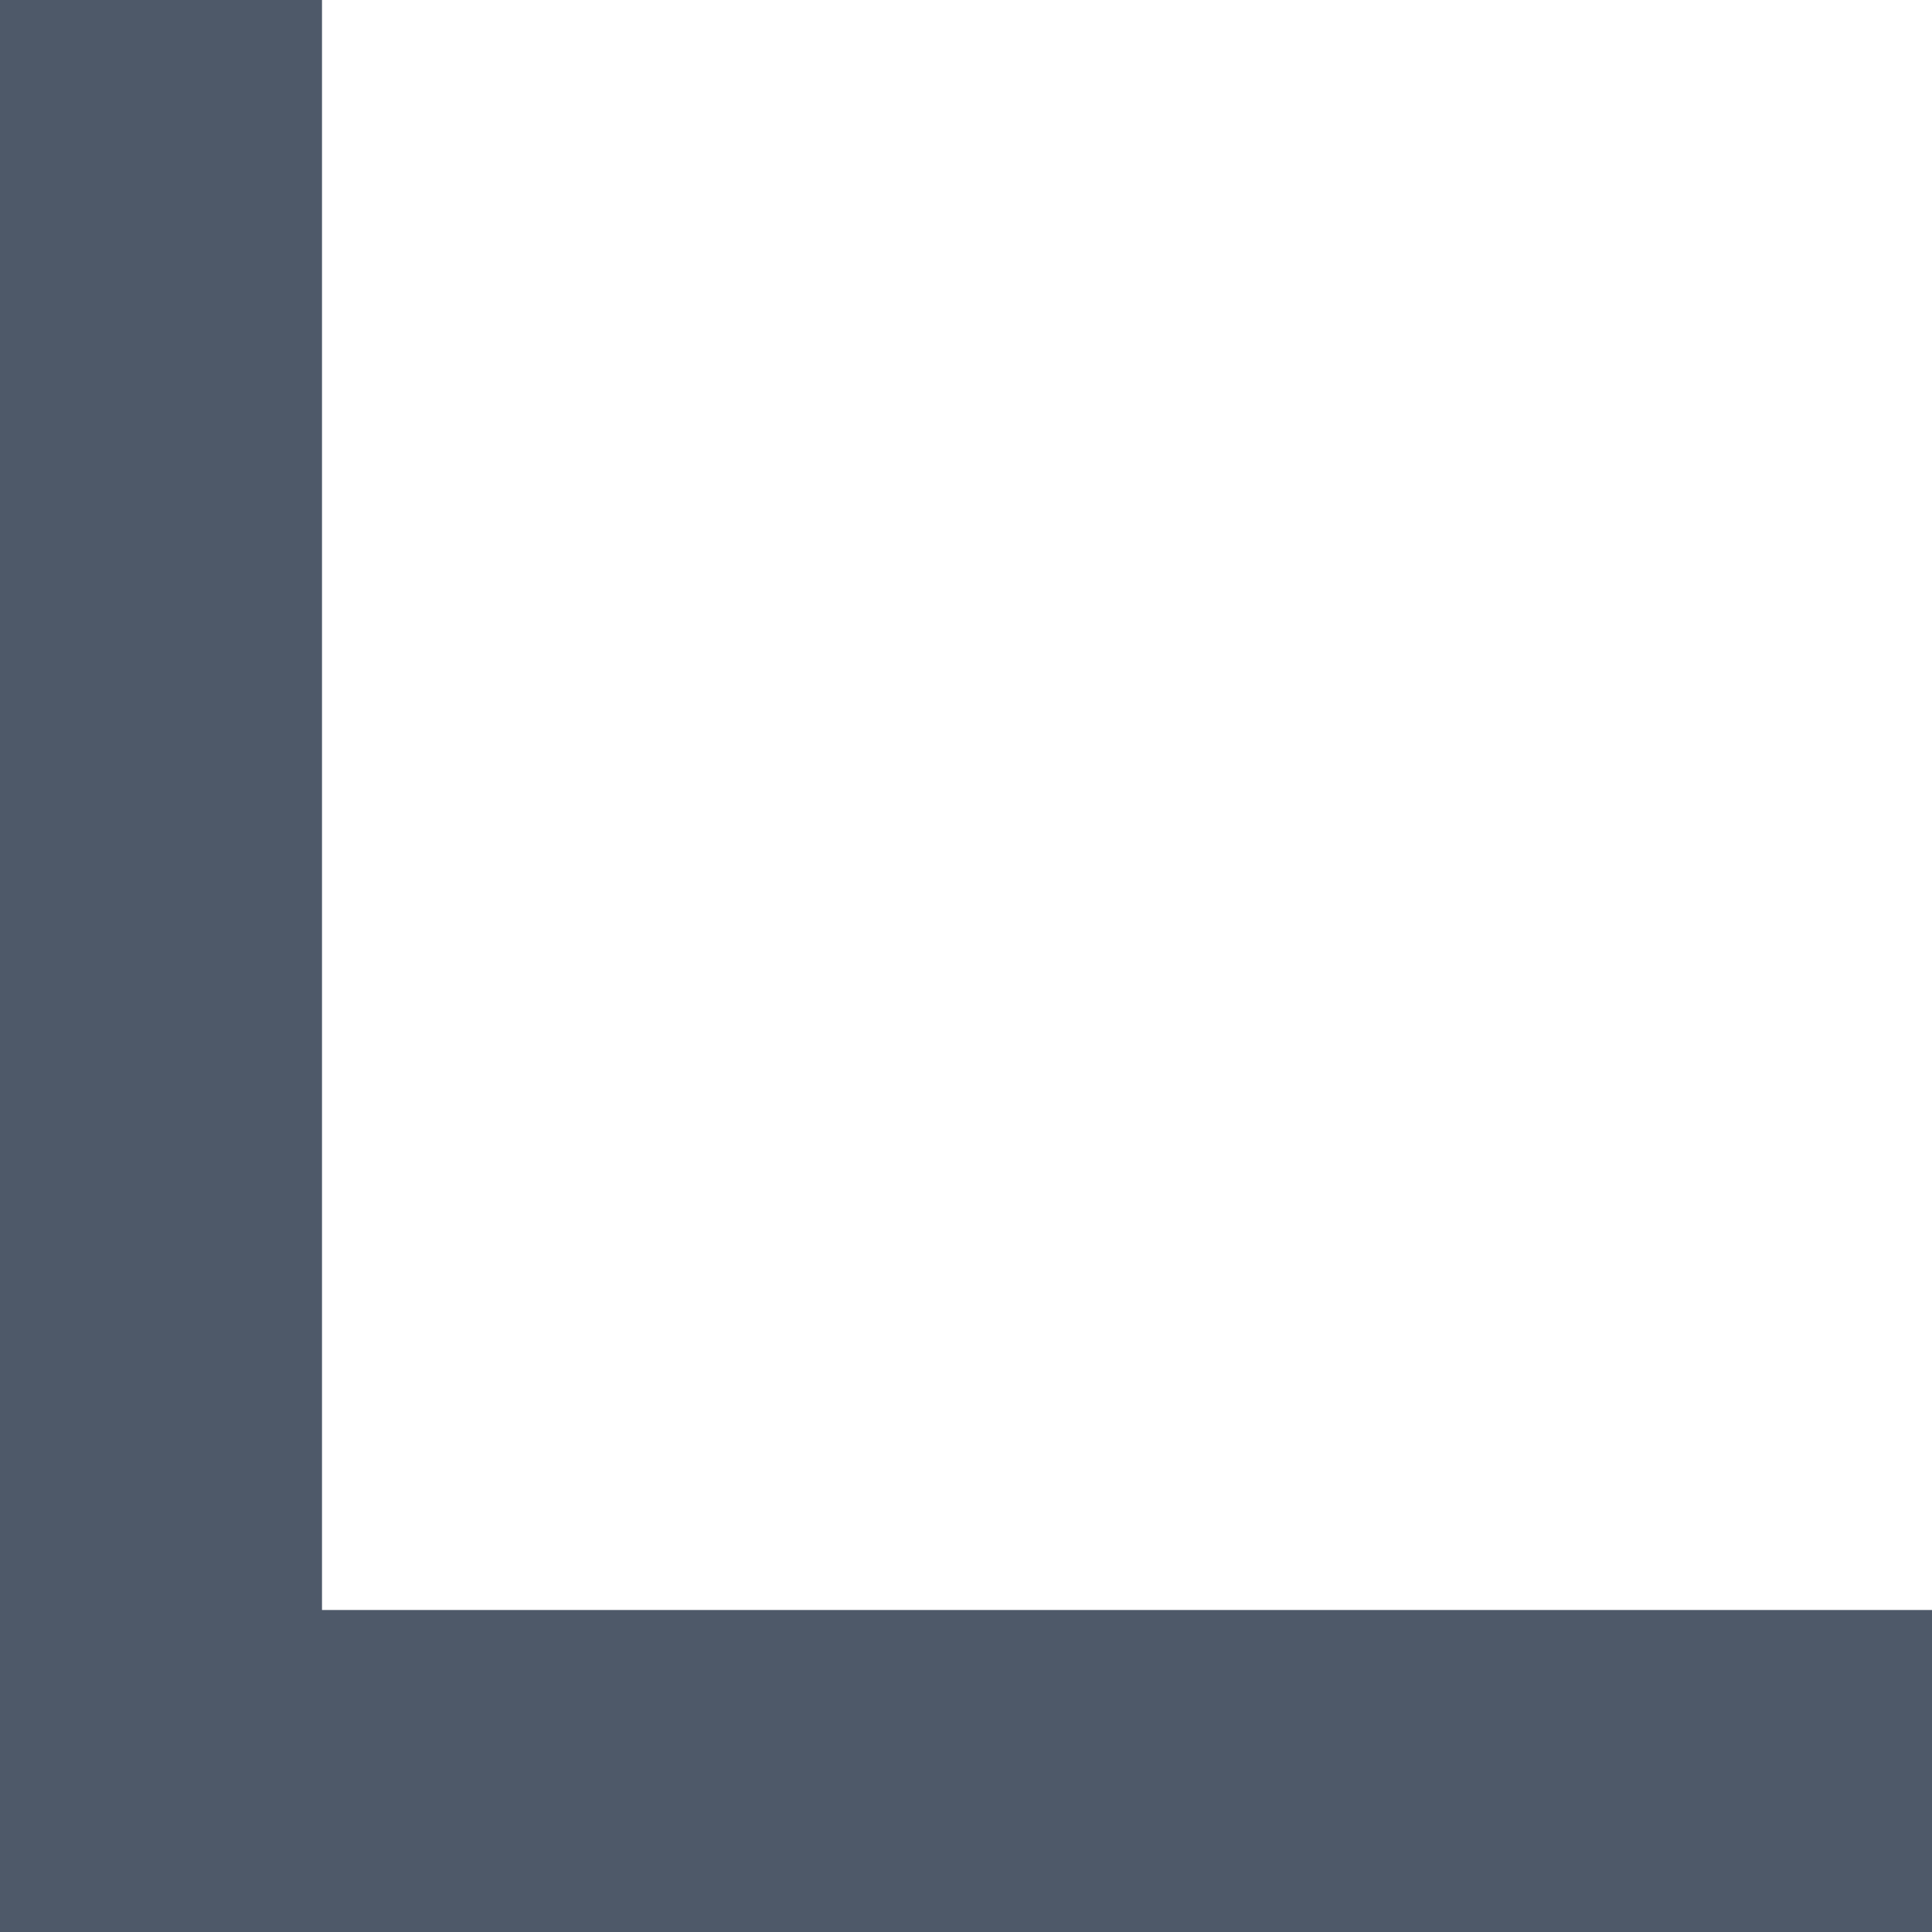
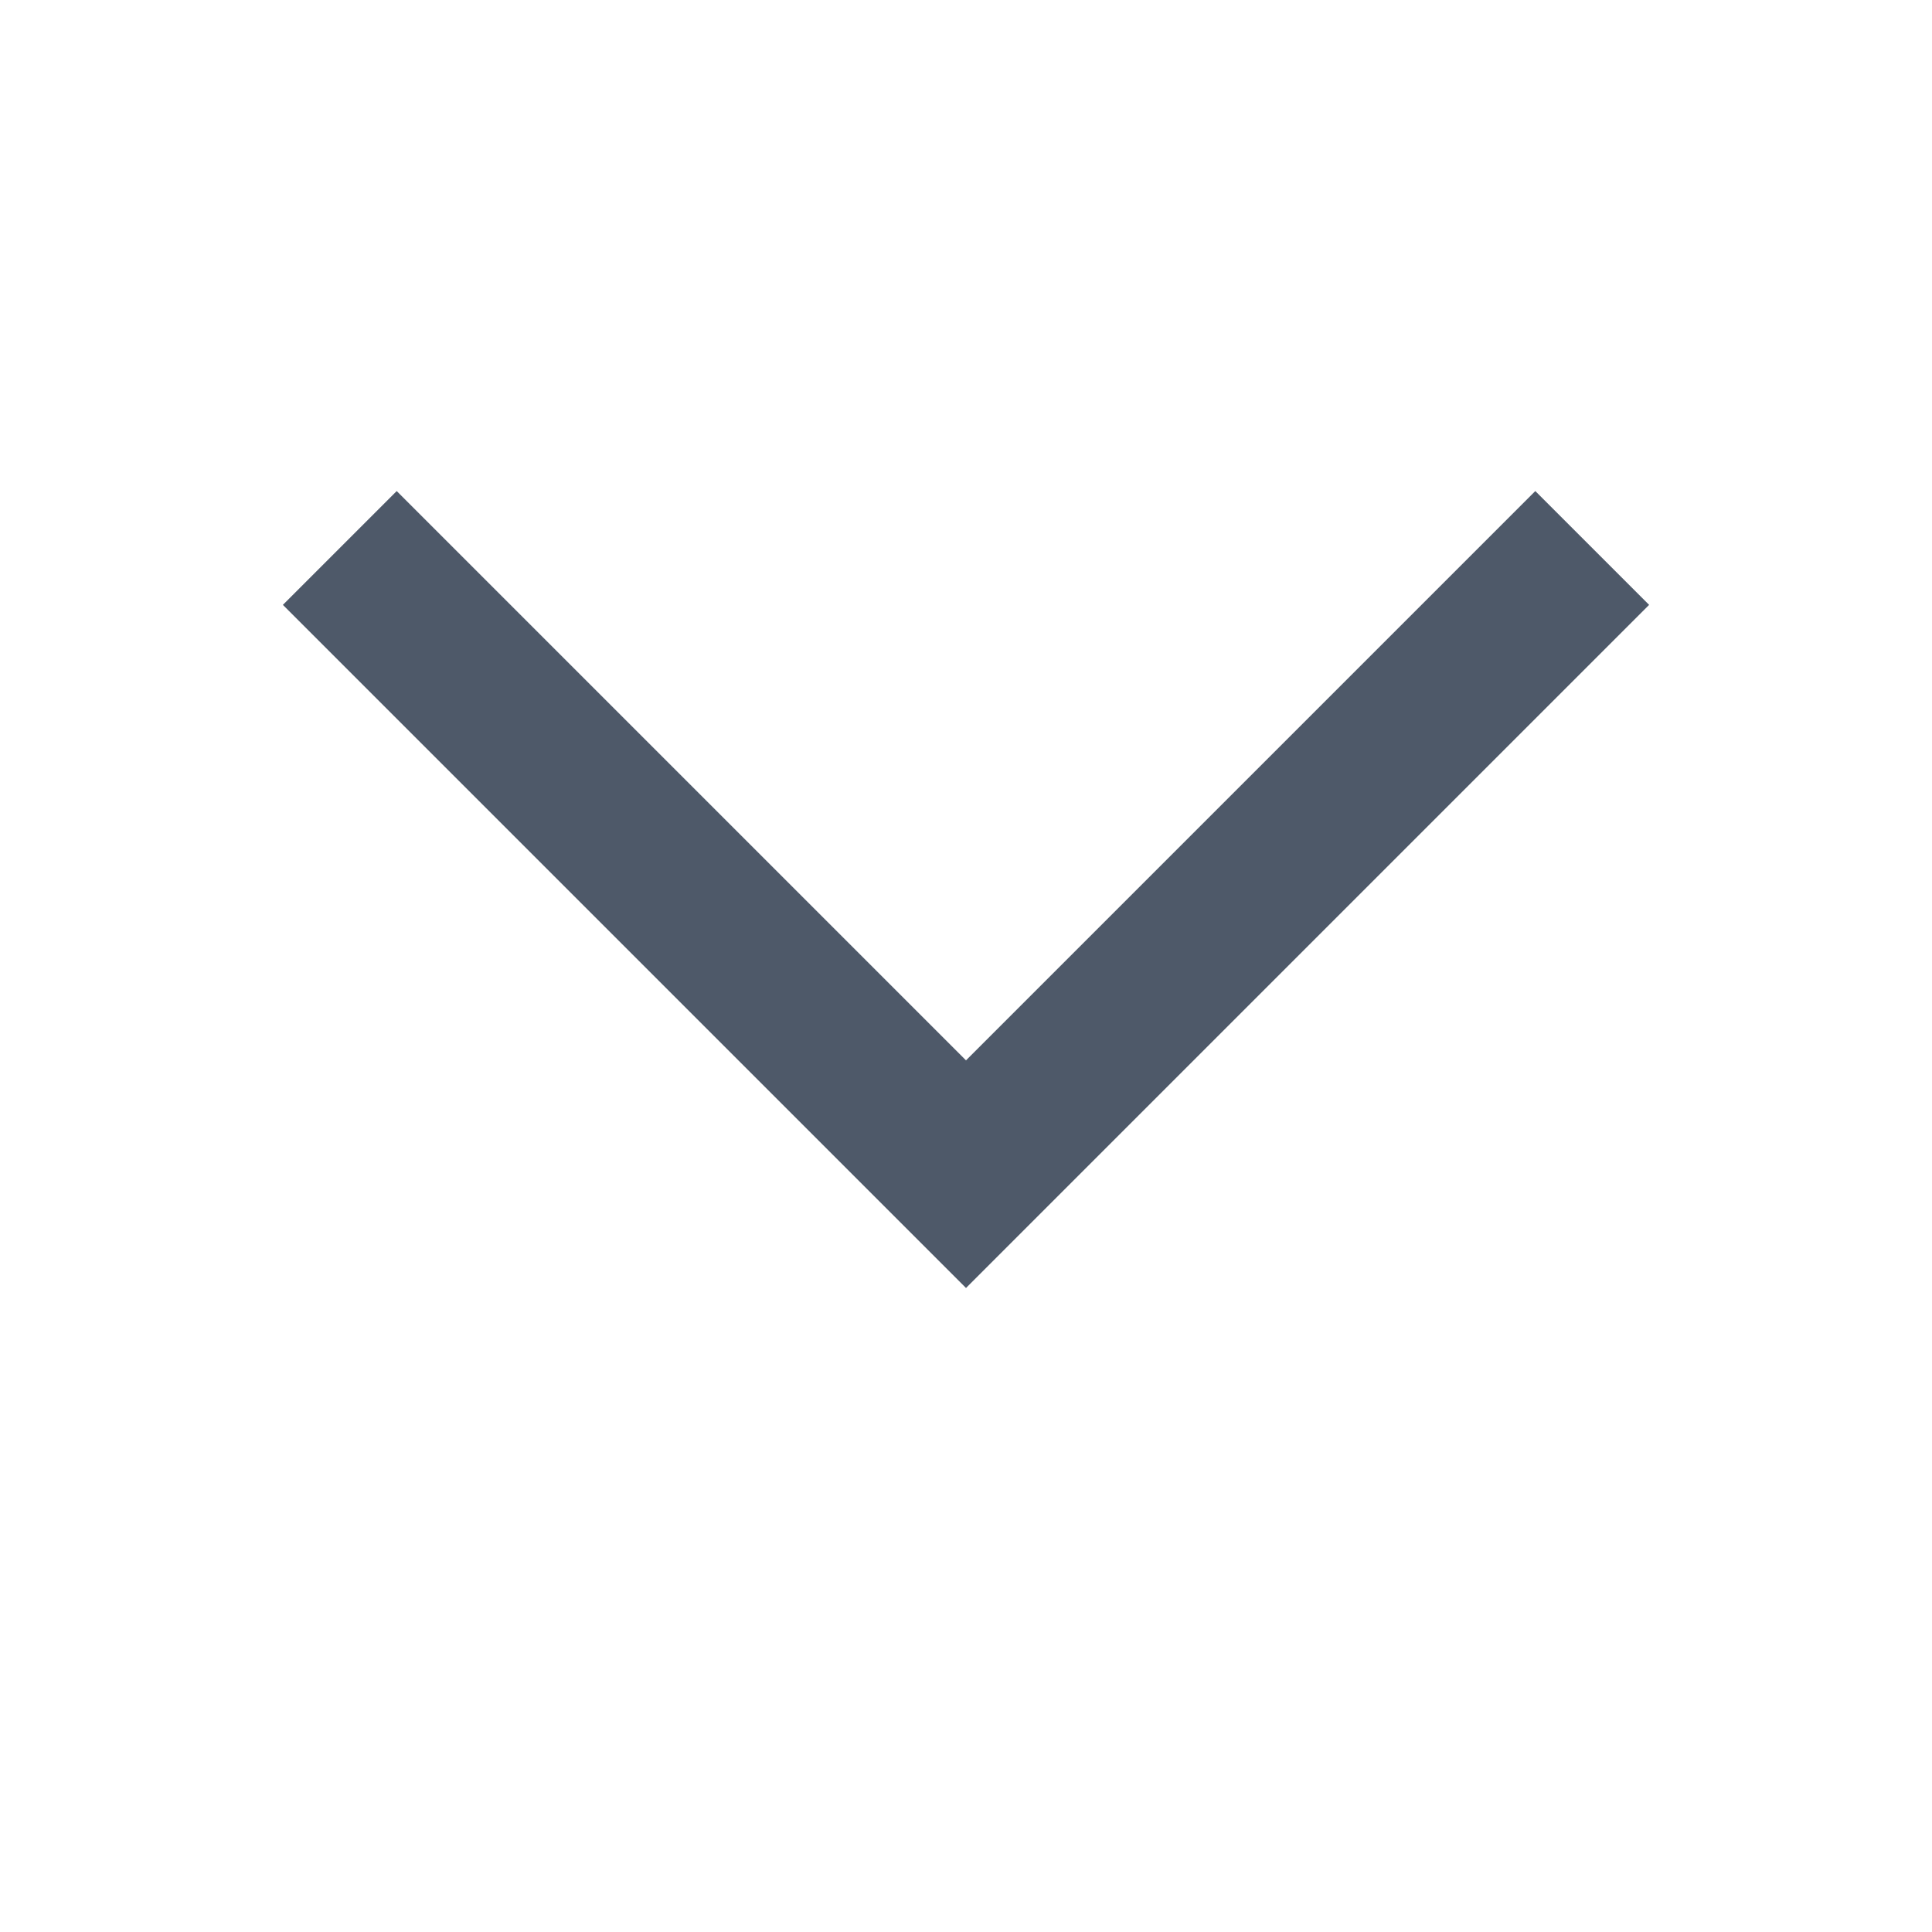
- <svg xmlns="http://www.w3.org/2000/svg" preserveAspectRatio="none" width="100%" height="100%" overflow="visible" style="display: block;" viewBox="0 0 6 6" fill="none">
-   <path id="Vector" fill-rule="evenodd" clip-rule="evenodd" d="M0 0H1L1 5H6V6H0.5C0.5 6 0.5 6 0.5 5.5L0.5 6H2.98023e-07L0 0Z" fill="#4E5969" />
+ <svg xmlns="http://www.w3.org/2000/svg" preserveAspectRatio="xMidYMid meet" width="100%" height="100%" overflow="visible" style="display: block;" viewBox="0 0 12 12" fill="none">
+   <path id="Vector" fill-rule="evenodd" clip-rule="evenodd" d="M1.757 3.757L2.464 3.05L6 6.586L9.536 3.05L10.243 3.757L6 8L1.757 3.757Z" fill="#4E5969" />
</svg>
